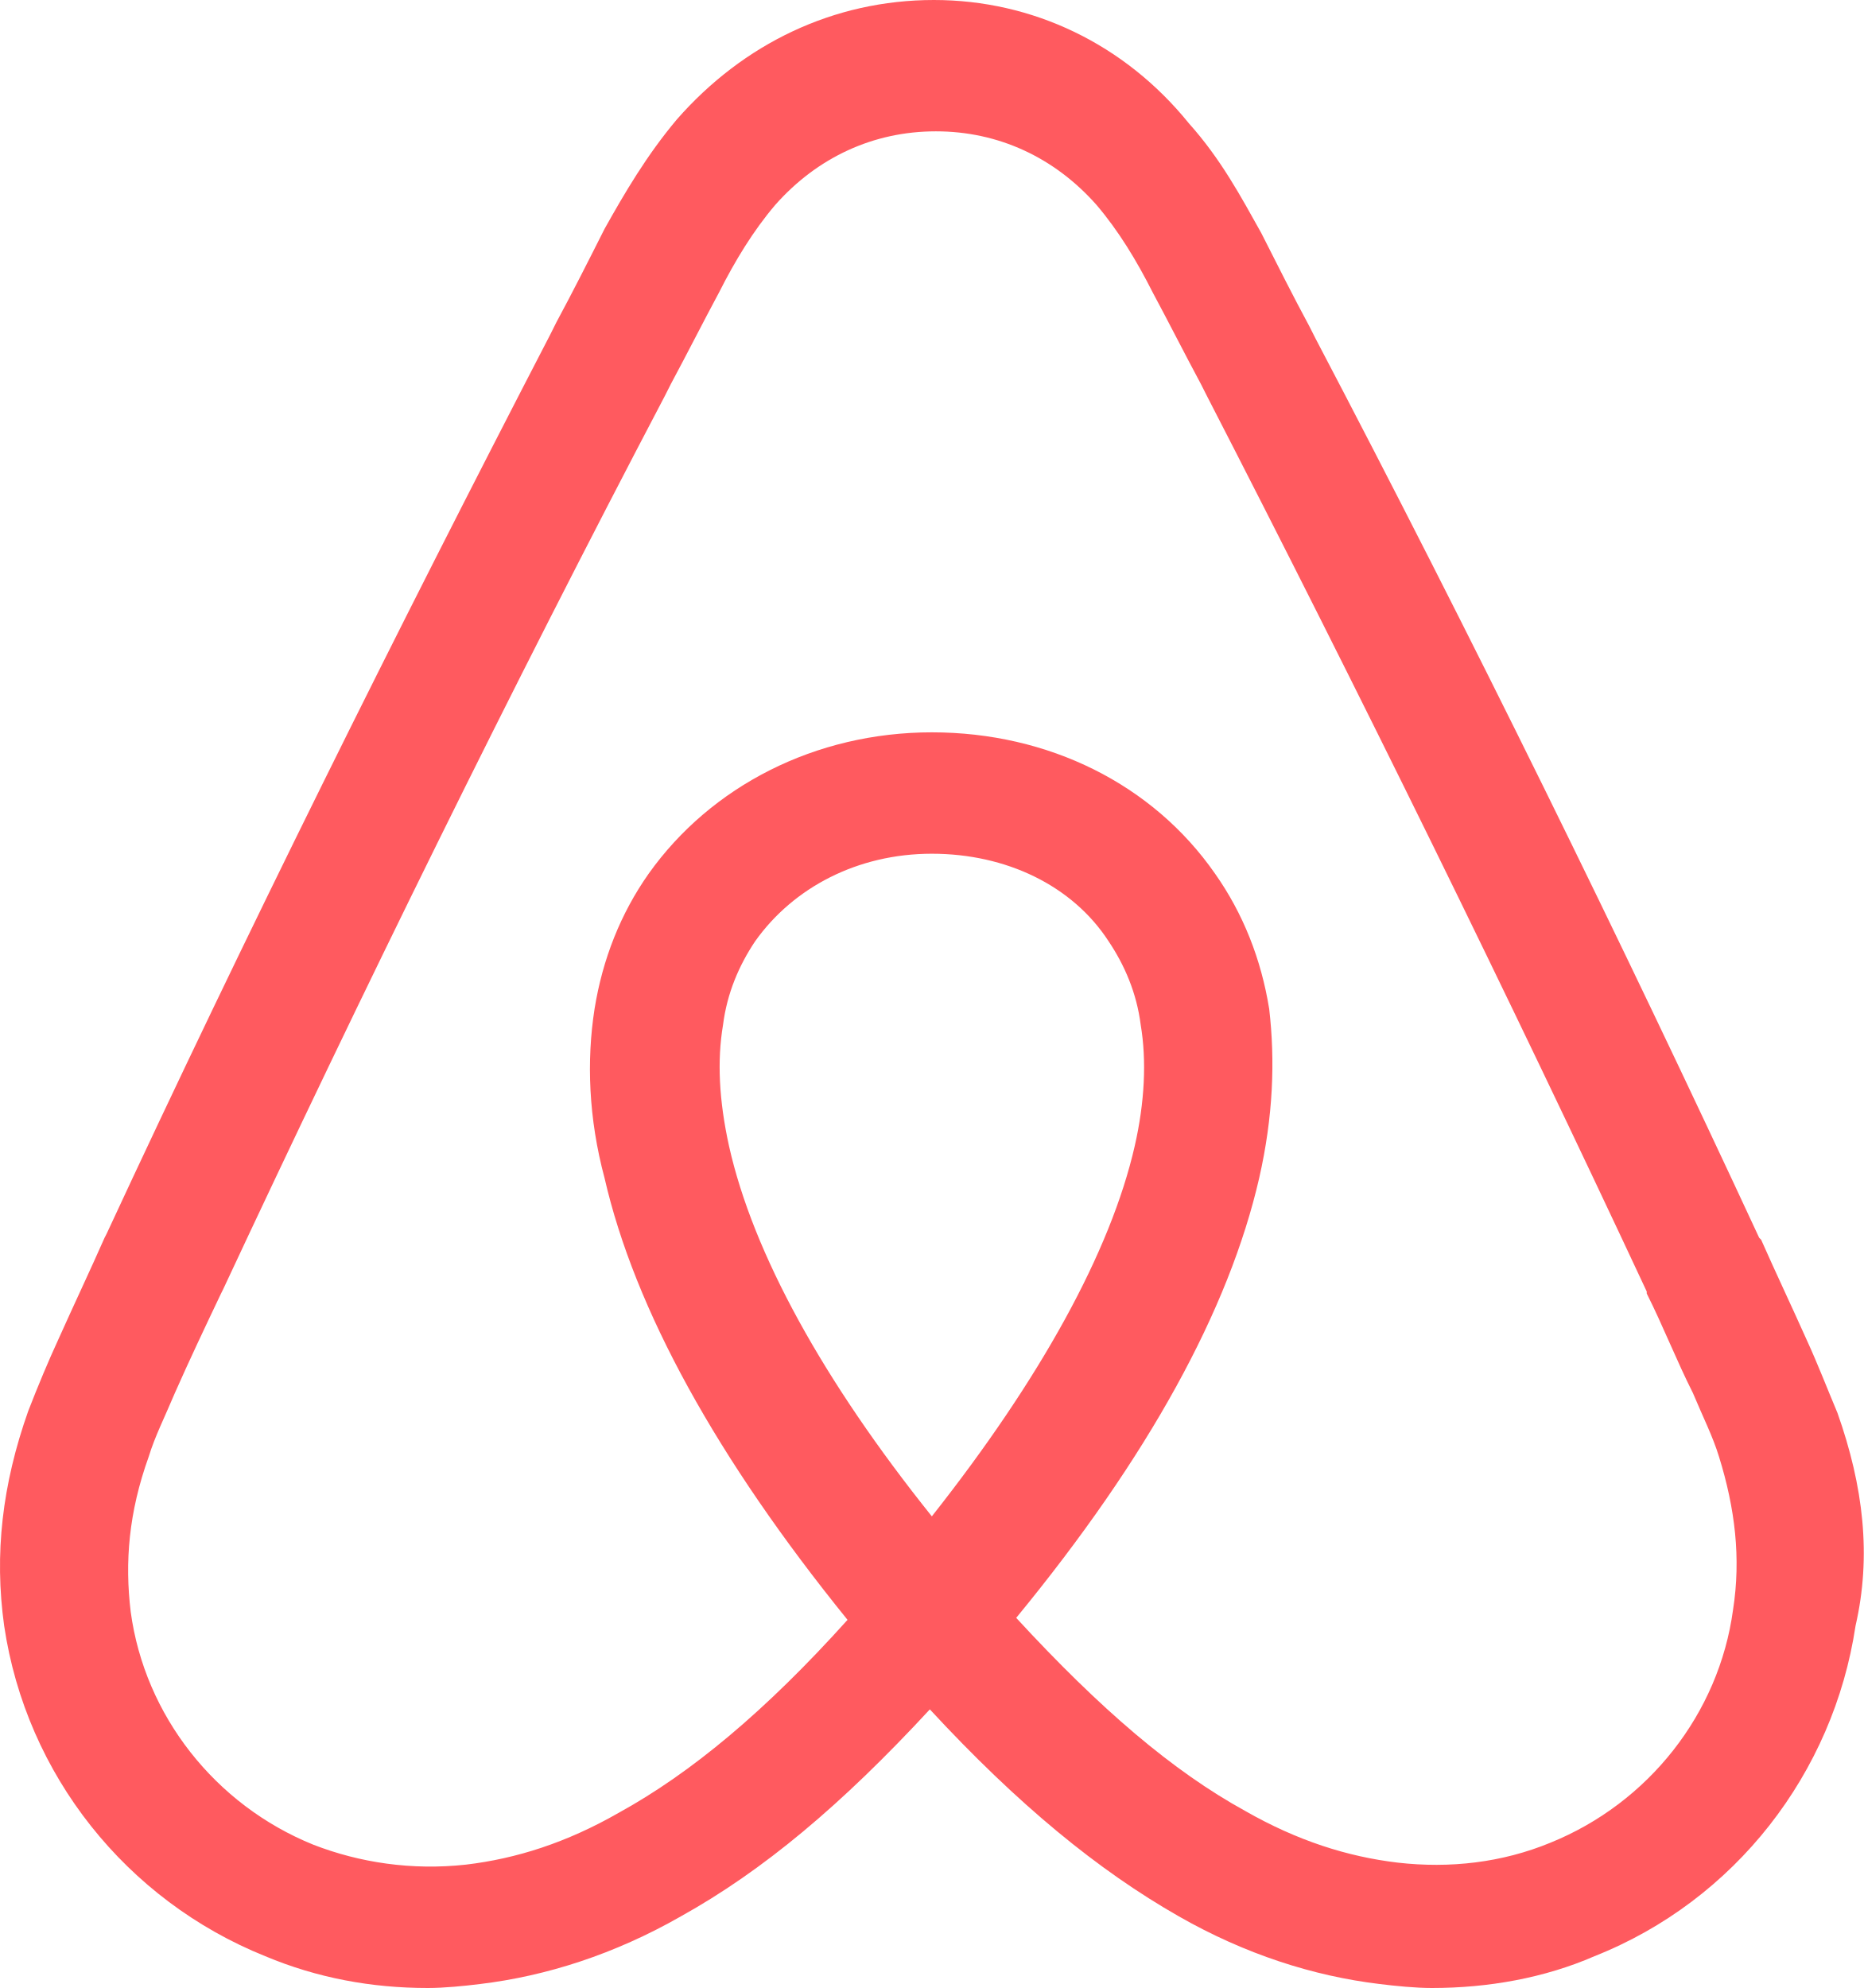
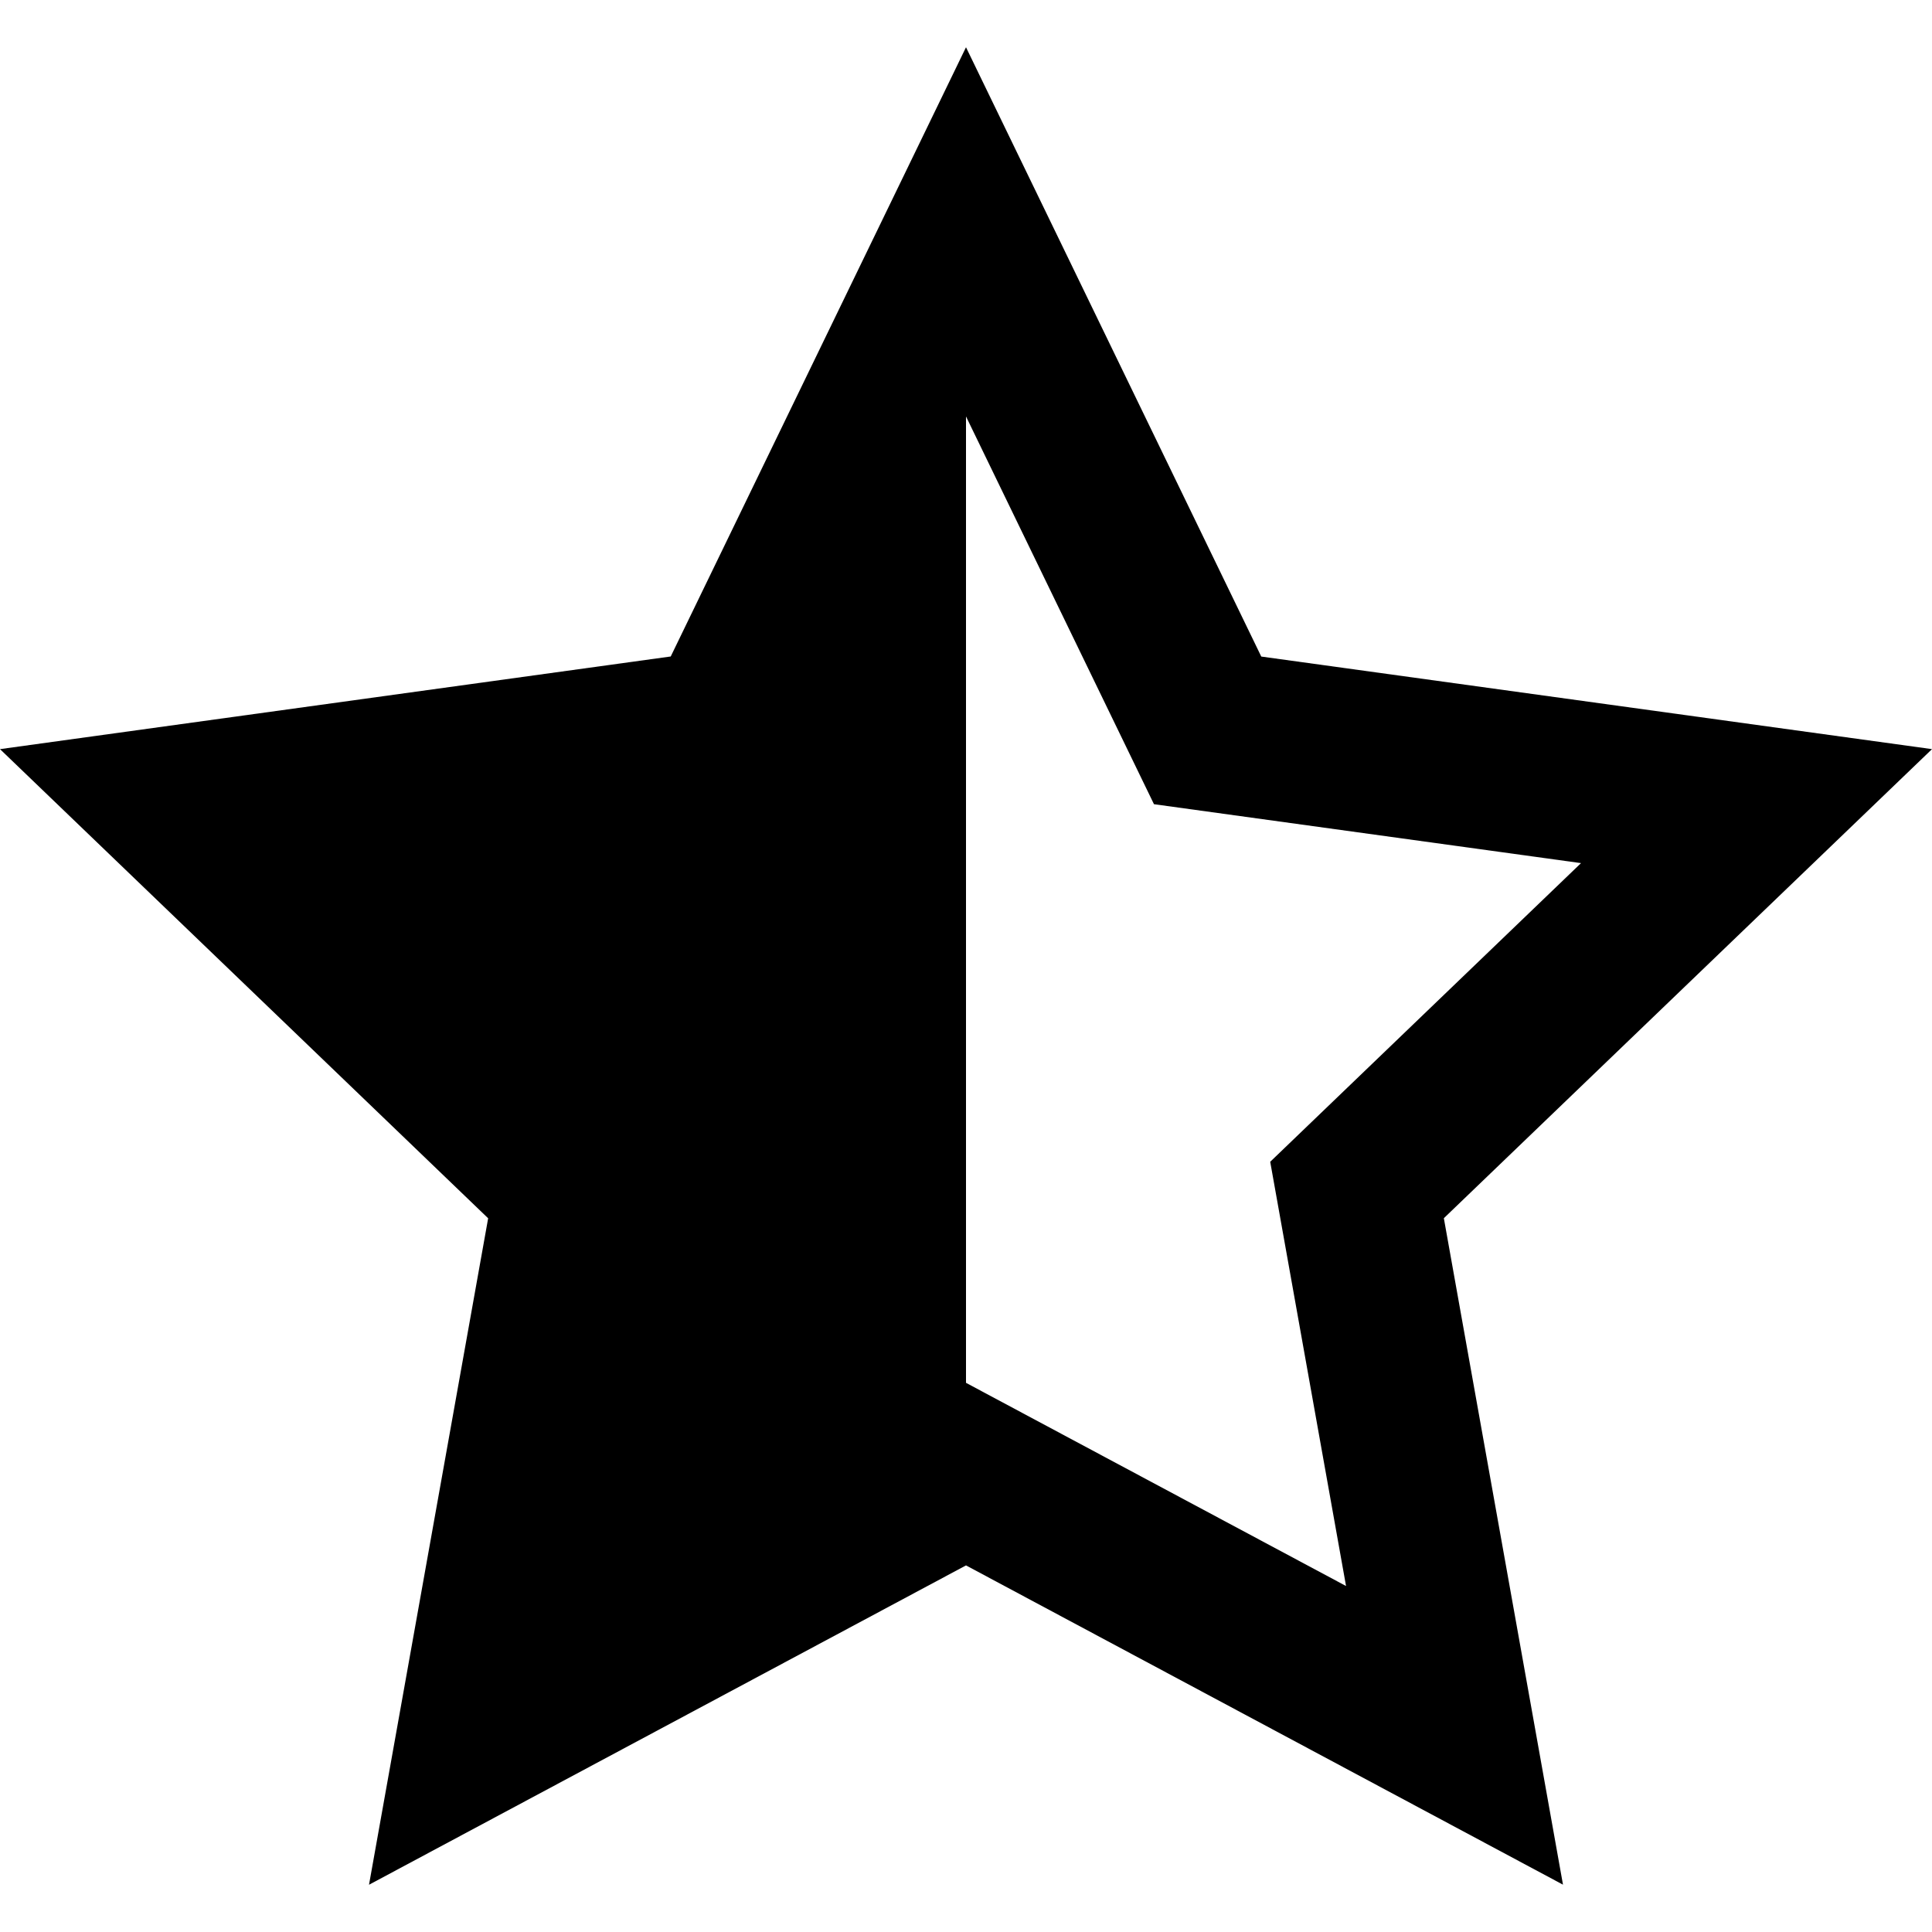
- <svg xmlns="http://www.w3.org/2000/svg" width="30" height="32" viewBox="0 0 30 32" fill="none">
-   <path d="M29.576 22.743C29.414 22.358 29.253 21.942 29.091 21.59C28.833 21.013 28.574 20.468 28.348 19.956L28.316 19.924C26.085 15.119 23.694 10.25 21.173 5.445L21.076 5.253C20.817 4.773 20.559 4.26 20.3 3.748C19.977 3.171 19.654 2.563 19.137 1.986C18.102 0.705 16.616 0 15.032 0C13.416 0 11.961 0.705 10.895 1.922C10.41 2.498 10.054 3.107 9.731 3.684C9.473 4.196 9.214 4.709 8.955 5.189L8.859 5.381C6.37 10.186 3.946 15.055 1.716 19.86L1.683 19.924C1.457 20.436 1.199 20.981 0.94 21.558C0.778 21.91 0.617 22.294 0.455 22.711C0.035 23.896 -0.094 25.017 0.067 26.17C0.423 28.573 2.039 30.591 4.269 31.488C5.109 31.84 5.982 32 6.887 32C7.146 32 7.469 31.968 7.727 31.936C8.794 31.808 9.893 31.456 10.959 30.847C12.284 30.11 13.545 29.053 14.967 27.515C16.389 29.053 17.682 30.11 18.975 30.847C20.041 31.456 21.14 31.808 22.207 31.936C22.465 31.968 22.789 32 23.047 32C23.952 32 24.857 31.84 25.665 31.488C27.928 30.591 29.511 28.541 29.867 26.17C30.125 25.049 29.996 23.928 29.576 22.743ZM14.999 24.408C13.254 22.23 12.123 20.18 11.735 18.45C11.573 17.714 11.541 17.073 11.638 16.497C11.703 15.984 11.897 15.536 12.155 15.151C12.769 14.286 13.804 13.742 14.999 13.742C16.195 13.742 17.262 14.254 17.844 15.151C18.102 15.536 18.296 15.984 18.361 16.497C18.458 17.073 18.425 17.746 18.264 18.45C17.876 20.148 16.745 22.198 14.999 24.408ZM27.895 25.914C27.669 27.58 26.538 29.021 24.954 29.662C24.178 29.982 23.338 30.078 22.498 29.982C21.69 29.886 20.882 29.63 20.041 29.149C18.878 28.509 17.714 27.515 16.357 26.042C18.49 23.447 19.783 21.077 20.268 18.963C20.494 17.97 20.526 17.073 20.429 16.24C20.3 15.439 20.009 14.703 19.557 14.062C18.555 12.621 16.874 11.788 14.999 11.788C13.125 11.788 11.444 12.653 10.442 14.062C9.99 14.703 9.699 15.439 9.57 16.24C9.44 17.073 9.473 18.002 9.731 18.963C10.216 21.077 11.541 23.48 13.642 26.074C12.317 27.547 11.121 28.541 9.957 29.181C9.117 29.662 8.309 29.918 7.501 30.014C6.628 30.11 5.788 29.982 5.045 29.694C3.461 29.053 2.33 27.612 2.104 25.946C2.007 25.145 2.071 24.344 2.394 23.447C2.491 23.127 2.653 22.807 2.815 22.422C3.041 21.91 3.299 21.365 3.558 20.821L3.59 20.757C5.82 15.984 8.212 11.115 10.701 6.374L10.798 6.182C11.056 5.702 11.315 5.189 11.573 4.709C11.832 4.196 12.123 3.716 12.478 3.299C13.157 2.531 14.062 2.114 15.064 2.114C16.066 2.114 16.971 2.531 17.65 3.299C18.005 3.716 18.296 4.196 18.555 4.709C18.813 5.189 19.072 5.702 19.33 6.182L19.427 6.374C21.884 11.147 24.275 16.016 26.506 20.789V20.821C26.764 21.333 26.99 21.91 27.249 22.422C27.41 22.807 27.572 23.127 27.669 23.447C27.928 24.28 28.025 25.081 27.895 25.914Z" fill="#FF5A5F" />
+ <svg xmlns="http://www.w3.org/2000/svg" width="24" height="24" viewBox="0 0 24 24">
+   <path d="M12 5.173l2.335 4.817 5.305.732-3.861 3.71.942 5.27-4.721-2.524v-12.005zm0-4.586l-3.668 7.568-8.332 1.151 6.064 5.828-1.48 8.279 7.416-3.967 7.416 3.966-1.48-8.279 6.064-5.827-8.332-1.15-3.668-7.569z" />
</svg>
